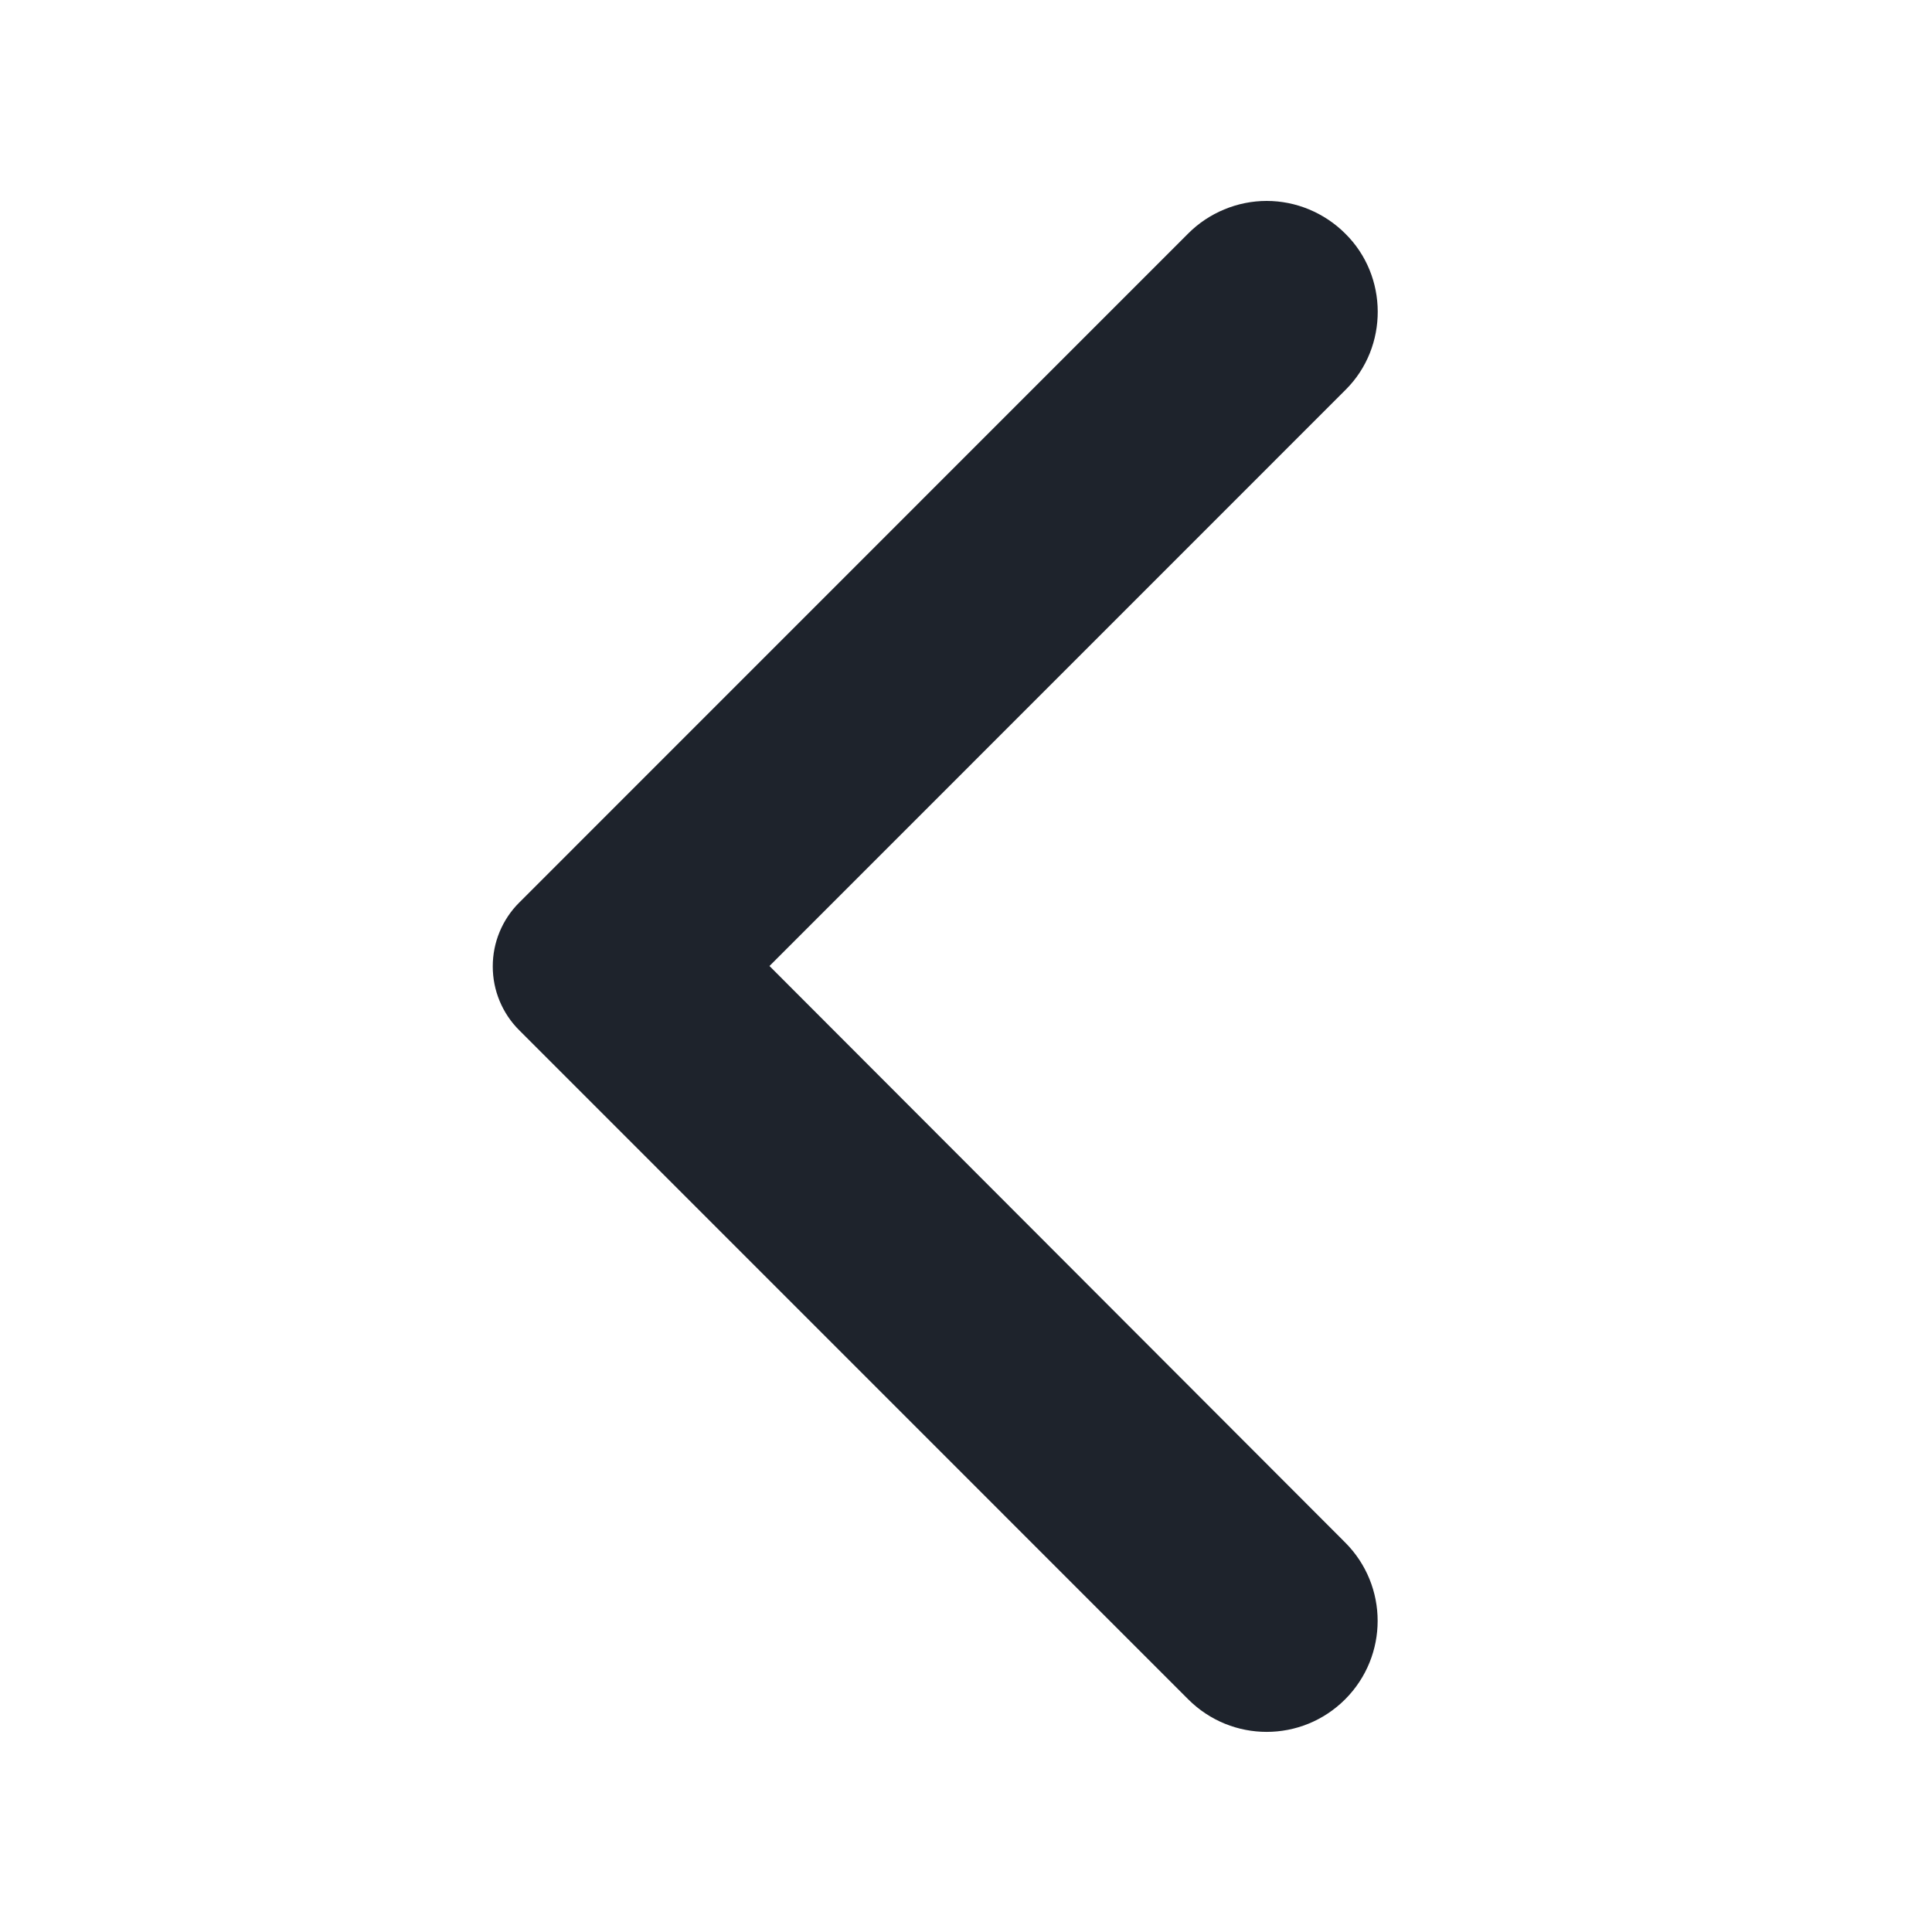
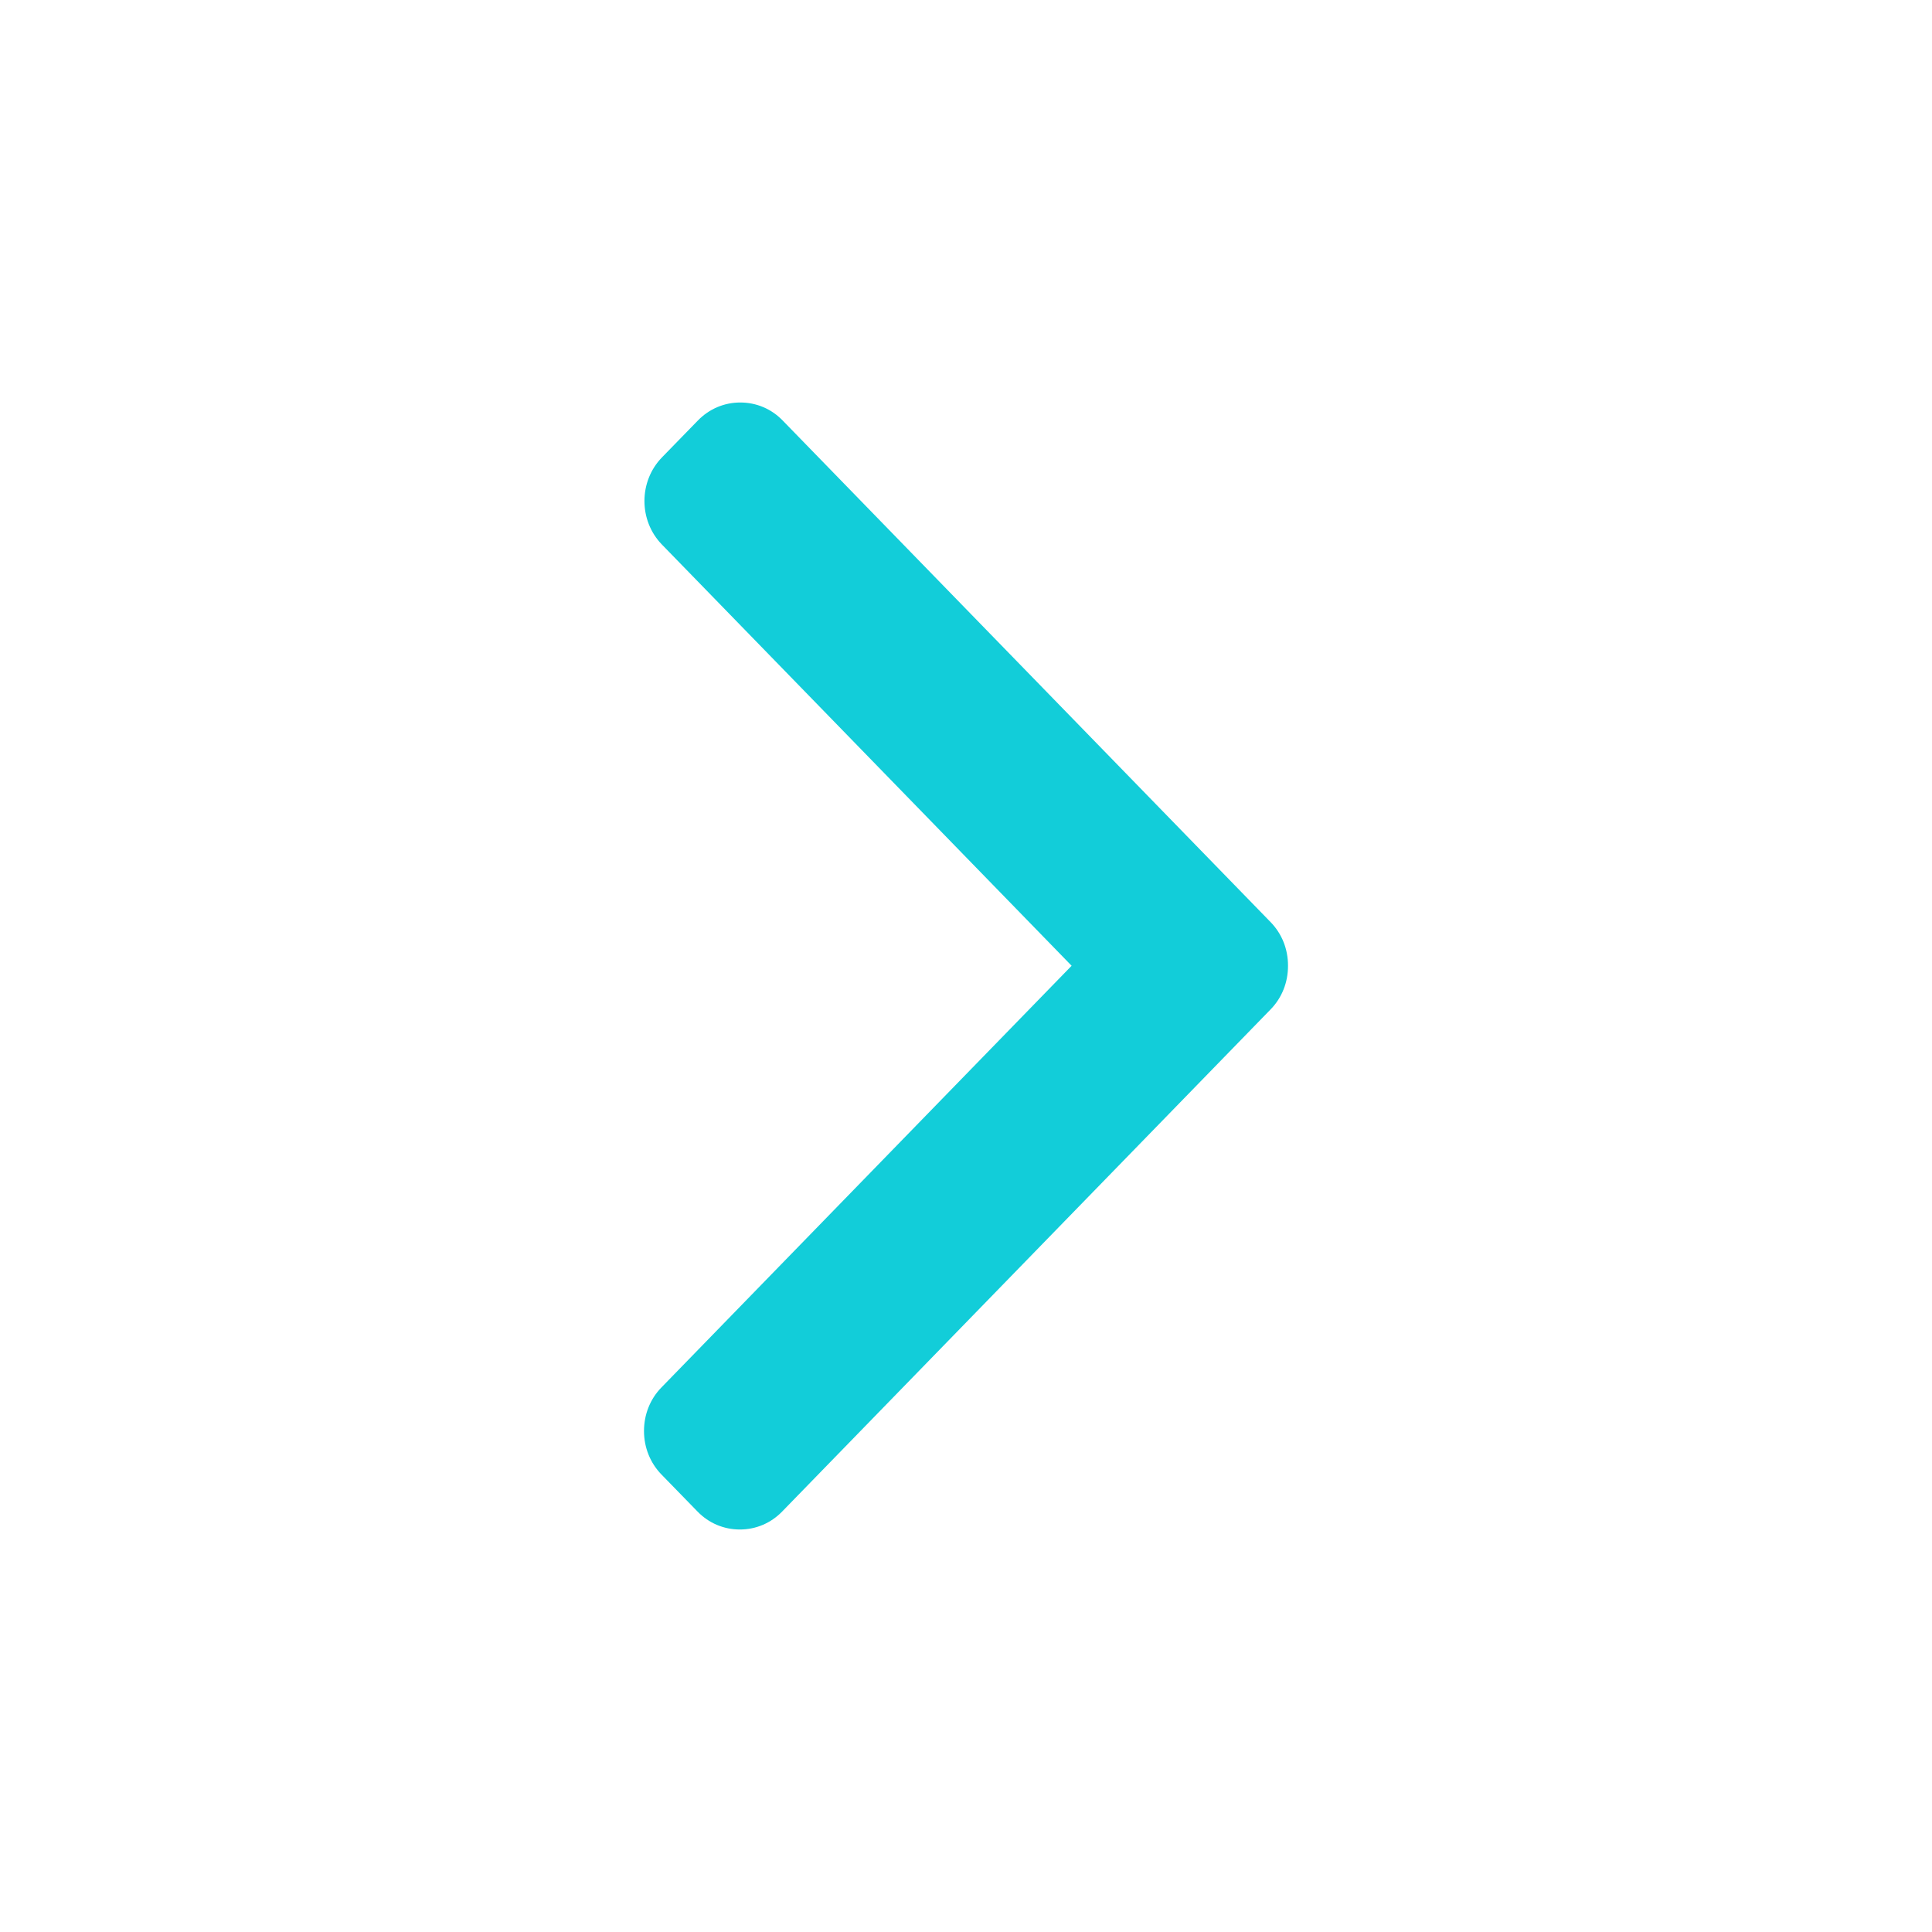
- <svg xmlns="http://www.w3.org/2000/svg" width="19" height="19" viewBox="0 0 19 19" fill="none">
-   <path d="M13.158 2.367C13.066 2.275 12.956 2.202 12.836 2.152C12.716 2.102 12.587 2.076 12.457 2.076C12.327 2.076 12.198 2.102 12.078 2.152C11.957 2.202 11.848 2.275 11.756 2.367L5.178 8.946C5.104 9.019 5.046 9.106 5.006 9.202C4.966 9.298 4.946 9.4 4.946 9.504C4.946 9.608 4.966 9.71 5.006 9.806C5.046 9.902 5.104 9.989 5.178 10.062L11.756 16.641C12.144 17.029 12.77 17.029 13.158 16.641C13.545 16.253 13.545 15.627 13.158 15.24L7.426 9.5L13.165 3.76C13.545 3.38 13.545 2.747 13.158 2.367Z" fill="#1E232C" stroke="#1E232C" stroke-width="0.2" />
+ <svg xmlns="http://www.w3.org/2000/svg" width="24" height="24" viewBox="0 0 24 24" fill="none">
+   <path d="M13.312 11.997L8.217 17.235C8.077 17.378 8 17.571 8 17.776C8 17.981 8.077 18.173 8.217 18.317L8.664 18.776C8.804 18.921 8.991 19 9.191 19C9.39 19 9.577 18.921 9.717 18.776L15.783 12.54C15.924 12.396 16.001 12.203 16 11.997C16.001 11.791 15.924 11.598 15.783 11.454L9.723 5.224C9.583 5.079 9.396 5 9.196 5C8.997 5 8.81 5.079 8.669 5.224L8.223 5.682C7.933 5.981 7.933 6.467 8.223 6.765L13.312 11.997Z" fill="#12CDD9" />
</svg>
